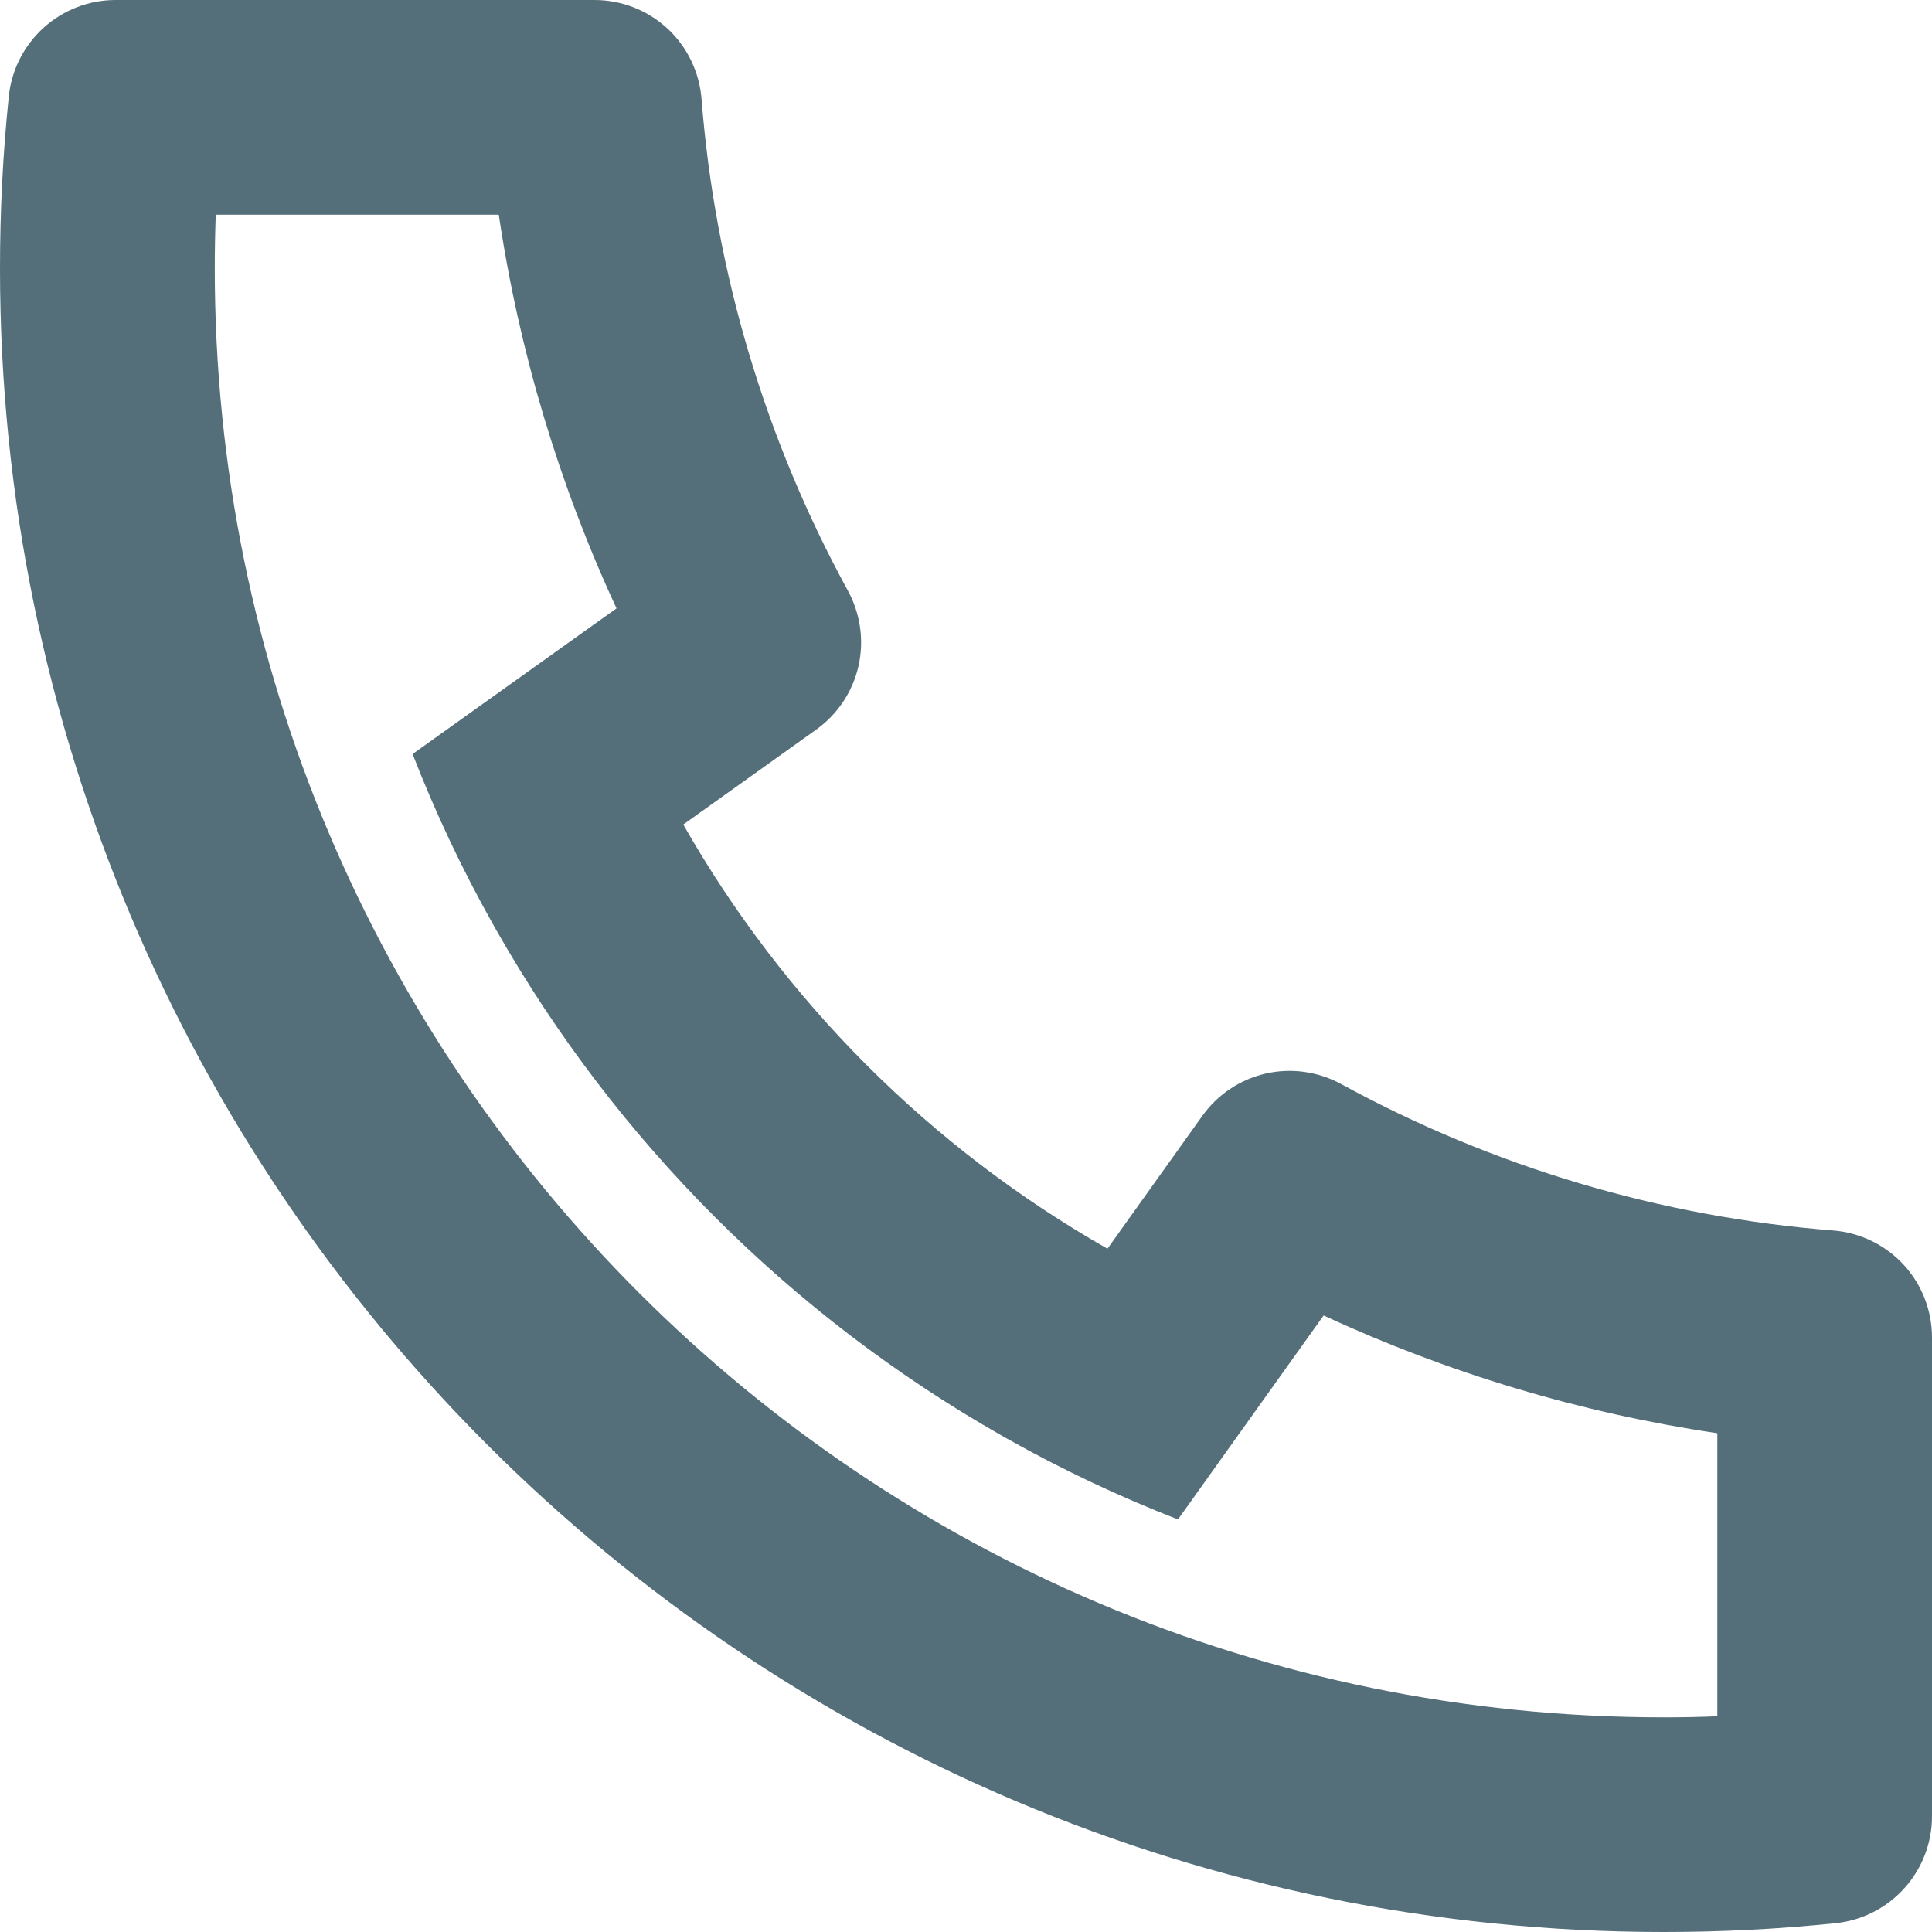
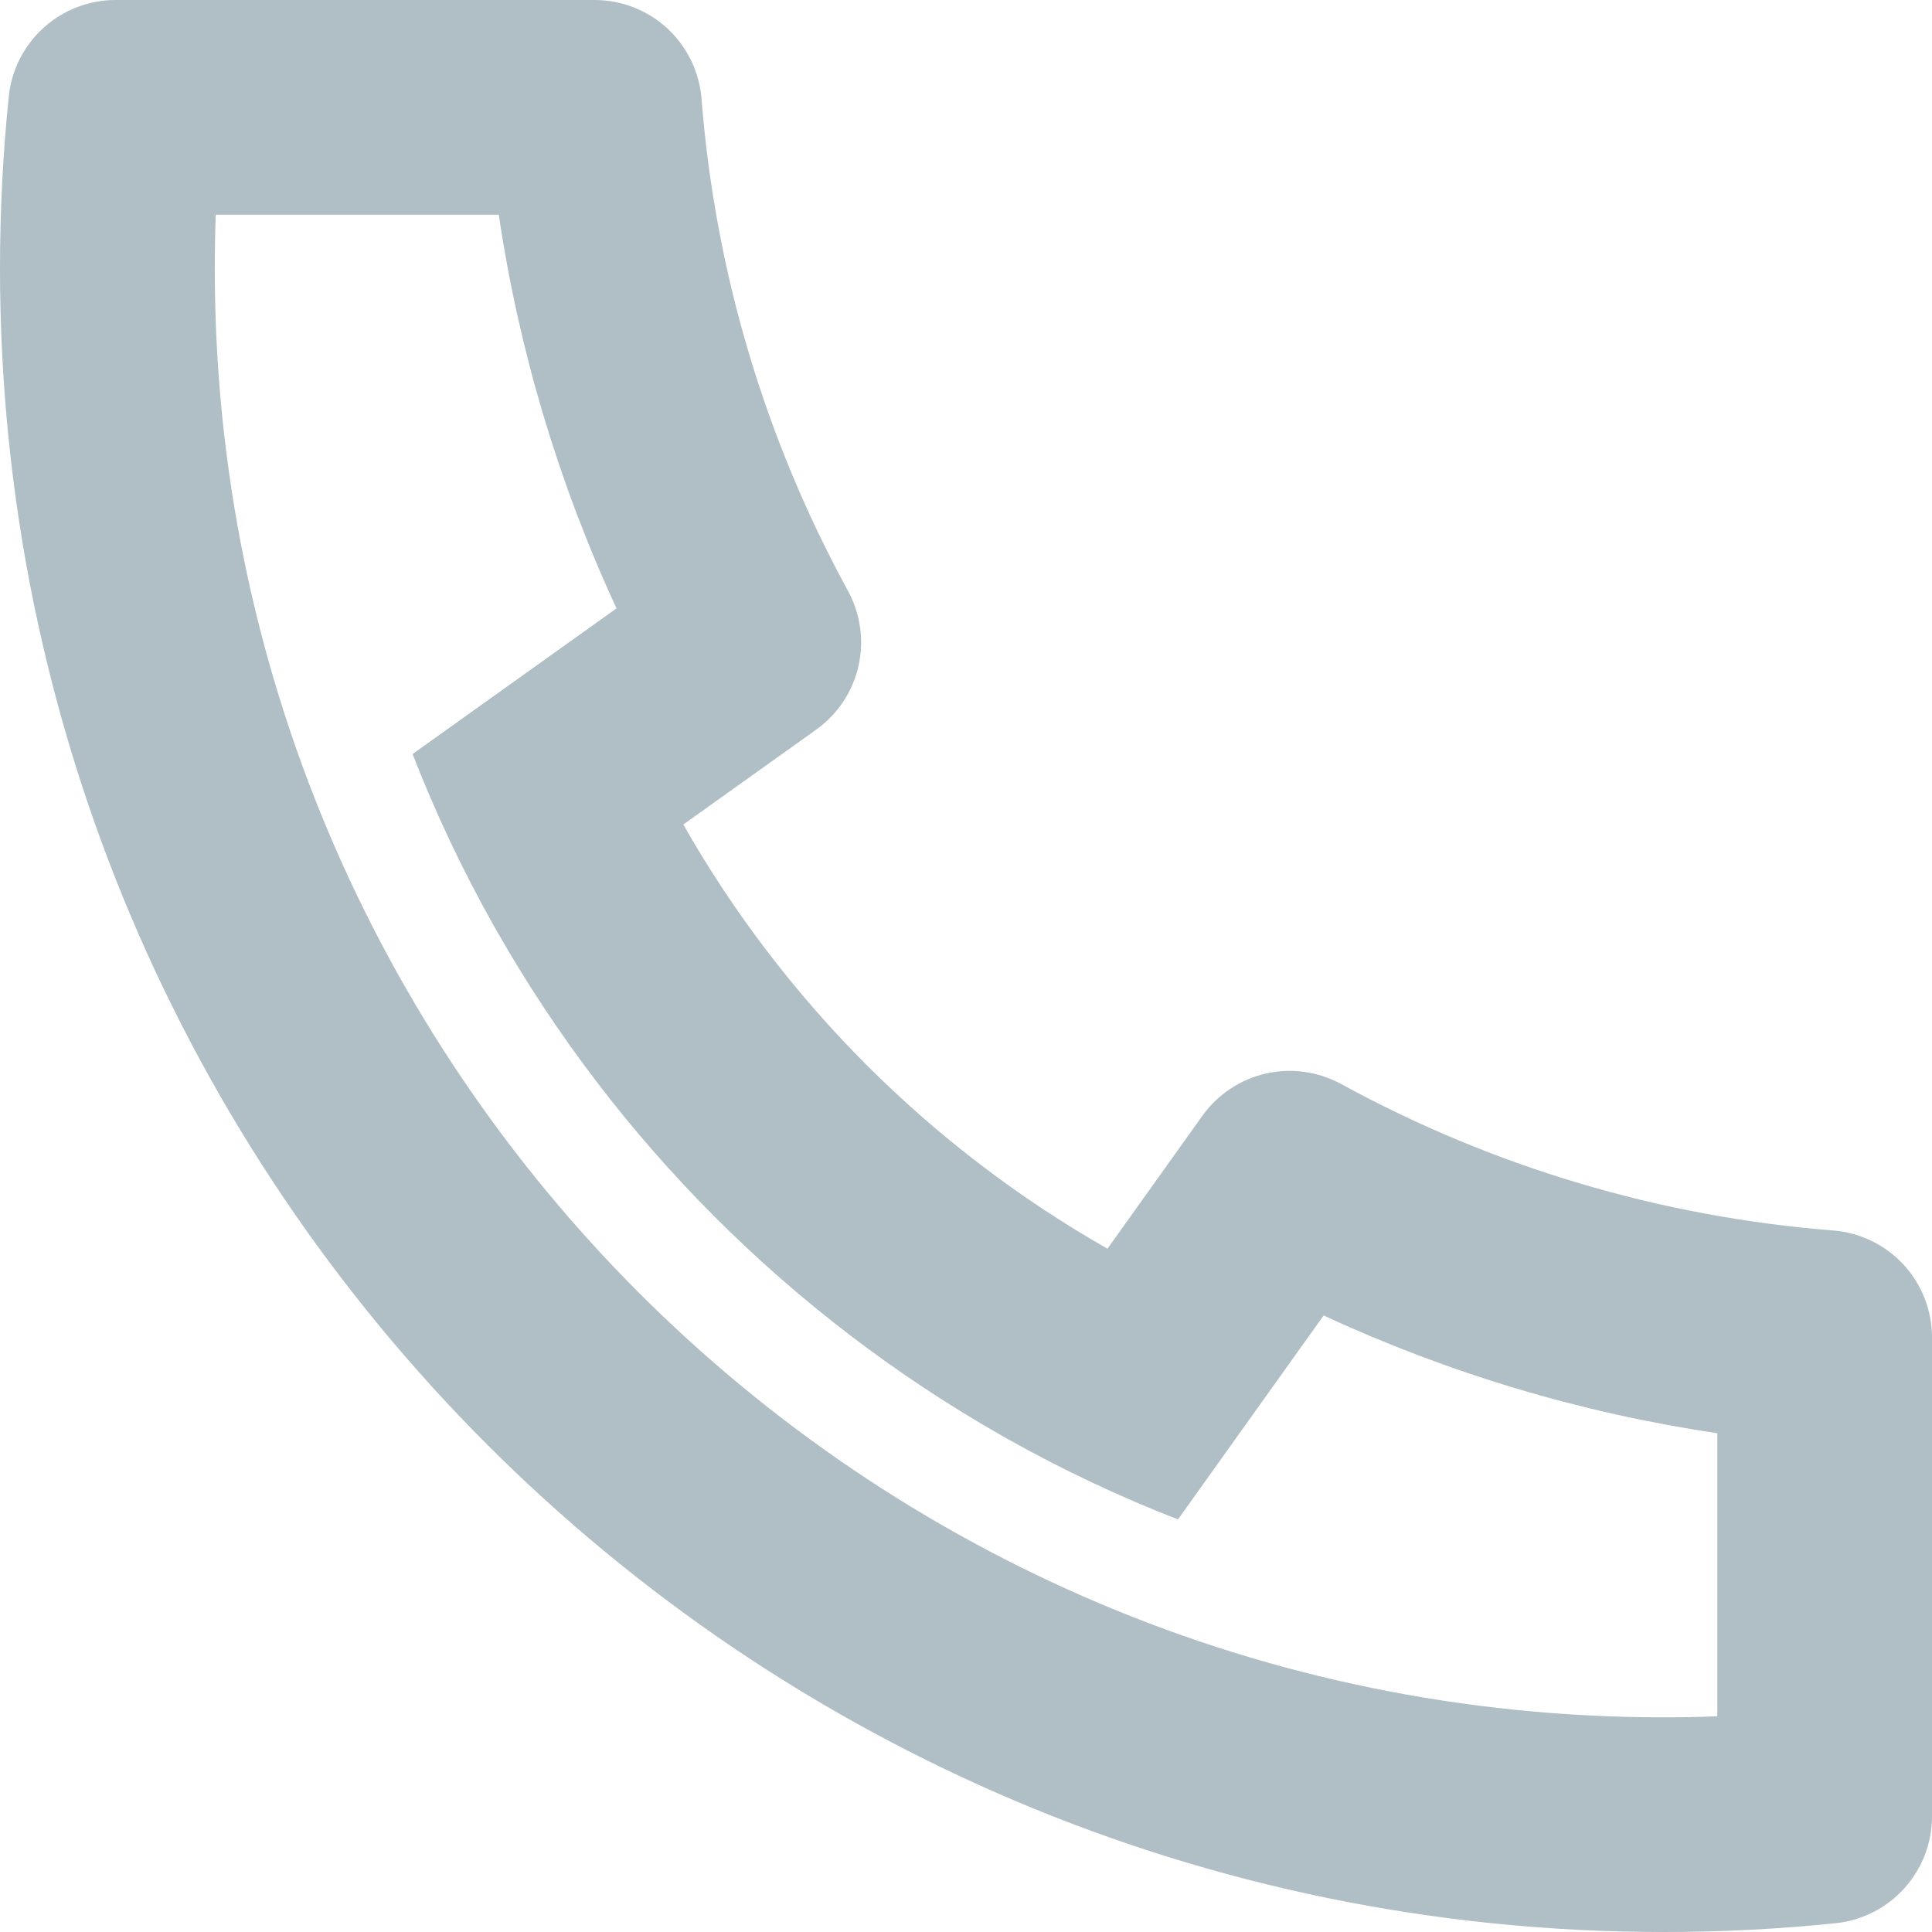
<svg xmlns="http://www.w3.org/2000/svg" width="18" height="18" viewBox="0 0 18 18" fill="none">
-   <path d="M6.366 7.682C7.304 9.33 8.67 10.696 10.318 11.634L11.202 10.396C11.344 10.197 11.554 10.057 11.793 10.002C12.031 9.948 12.281 9.983 12.496 10.1C13.91 10.873 15.472 11.338 17.079 11.464C17.33 11.484 17.564 11.598 17.735 11.782C17.905 11.967 18 12.209 18 12.461V16.923C18 17.171 17.908 17.409 17.742 17.593C17.576 17.777 17.348 17.893 17.102 17.918C16.572 17.973 16.038 18 15.5 18C6.94 18 0 11.06 0 2.5C0 1.962 0.027 1.428 0.082 0.898C0.107 0.652 0.223 0.424 0.407 0.258C0.591 0.092 0.829 -5.33578e-05 1.077 2.32673e-08H5.539C5.791 -3.15185e-05 6.033 0.095 6.218 0.265C6.402 0.436 6.516 0.67 6.536 0.921C6.662 2.528 7.127 4.09 7.9 5.504C8.017 5.719 8.052 5.969 7.998 6.207C7.943 6.446 7.803 6.656 7.604 6.798L6.366 7.682ZM3.844 7.025L5.744 5.668C5.205 4.504 4.835 3.269 4.647 2H2.01C2.004 2.166 2.001 2.333 2.001 2.5C2 9.956 8.044 16 15.5 16C15.667 16 15.834 15.997 16 15.99V13.353C14.731 13.165 13.496 12.795 12.332 12.256L10.975 14.156C10.429 13.944 9.898 13.693 9.387 13.406L9.329 13.373C7.368 12.257 5.743 10.632 4.627 8.671L4.594 8.613C4.307 8.102 4.056 7.571 3.844 7.025Z" fill="#546E7A" />
+   <path d="M6.366 7.682C7.304 9.33 8.67 10.696 10.318 11.634L11.202 10.396C11.344 10.197 11.554 10.057 11.793 10.002C12.031 9.948 12.281 9.983 12.496 10.1C13.91 10.873 15.472 11.338 17.079 11.464C17.33 11.484 17.564 11.598 17.735 11.782C17.905 11.967 18 12.209 18 12.461V16.923C18 17.171 17.908 17.409 17.742 17.593C17.576 17.777 17.348 17.893 17.102 17.918C16.572 17.973 16.038 18 15.5 18C6.94 18 0 11.06 0 2.5C0 1.962 0.027 1.428 0.082 0.898C0.107 0.652 0.223 0.424 0.407 0.258C0.591 0.092 0.829 -5.33578e-05 1.077 2.32673e-08H5.539C5.791 -3.15185e-05 6.033 0.095 6.218 0.265C6.402 0.436 6.516 0.67 6.536 0.921C6.662 2.528 7.127 4.09 7.9 5.504C8.017 5.719 8.052 5.969 7.998 6.207C7.943 6.446 7.803 6.656 7.604 6.798L6.366 7.682ZM3.844 7.025L5.744 5.668C5.205 4.504 4.835 3.269 4.647 2H2.01C2.004 2.166 2.001 2.333 2.001 2.5C2 9.956 8.044 16 15.5 16C15.667 16 15.834 15.997 16 15.99V13.353C14.731 13.165 13.496 12.795 12.332 12.256L10.975 14.156C10.429 13.944 9.898 13.693 9.387 13.406L9.329 13.373C7.368 12.257 5.743 10.632 4.627 8.671L4.594 8.613C4.307 8.102 4.056 7.571 3.844 7.025Z" fill="#B0BEC5" />
</svg>
